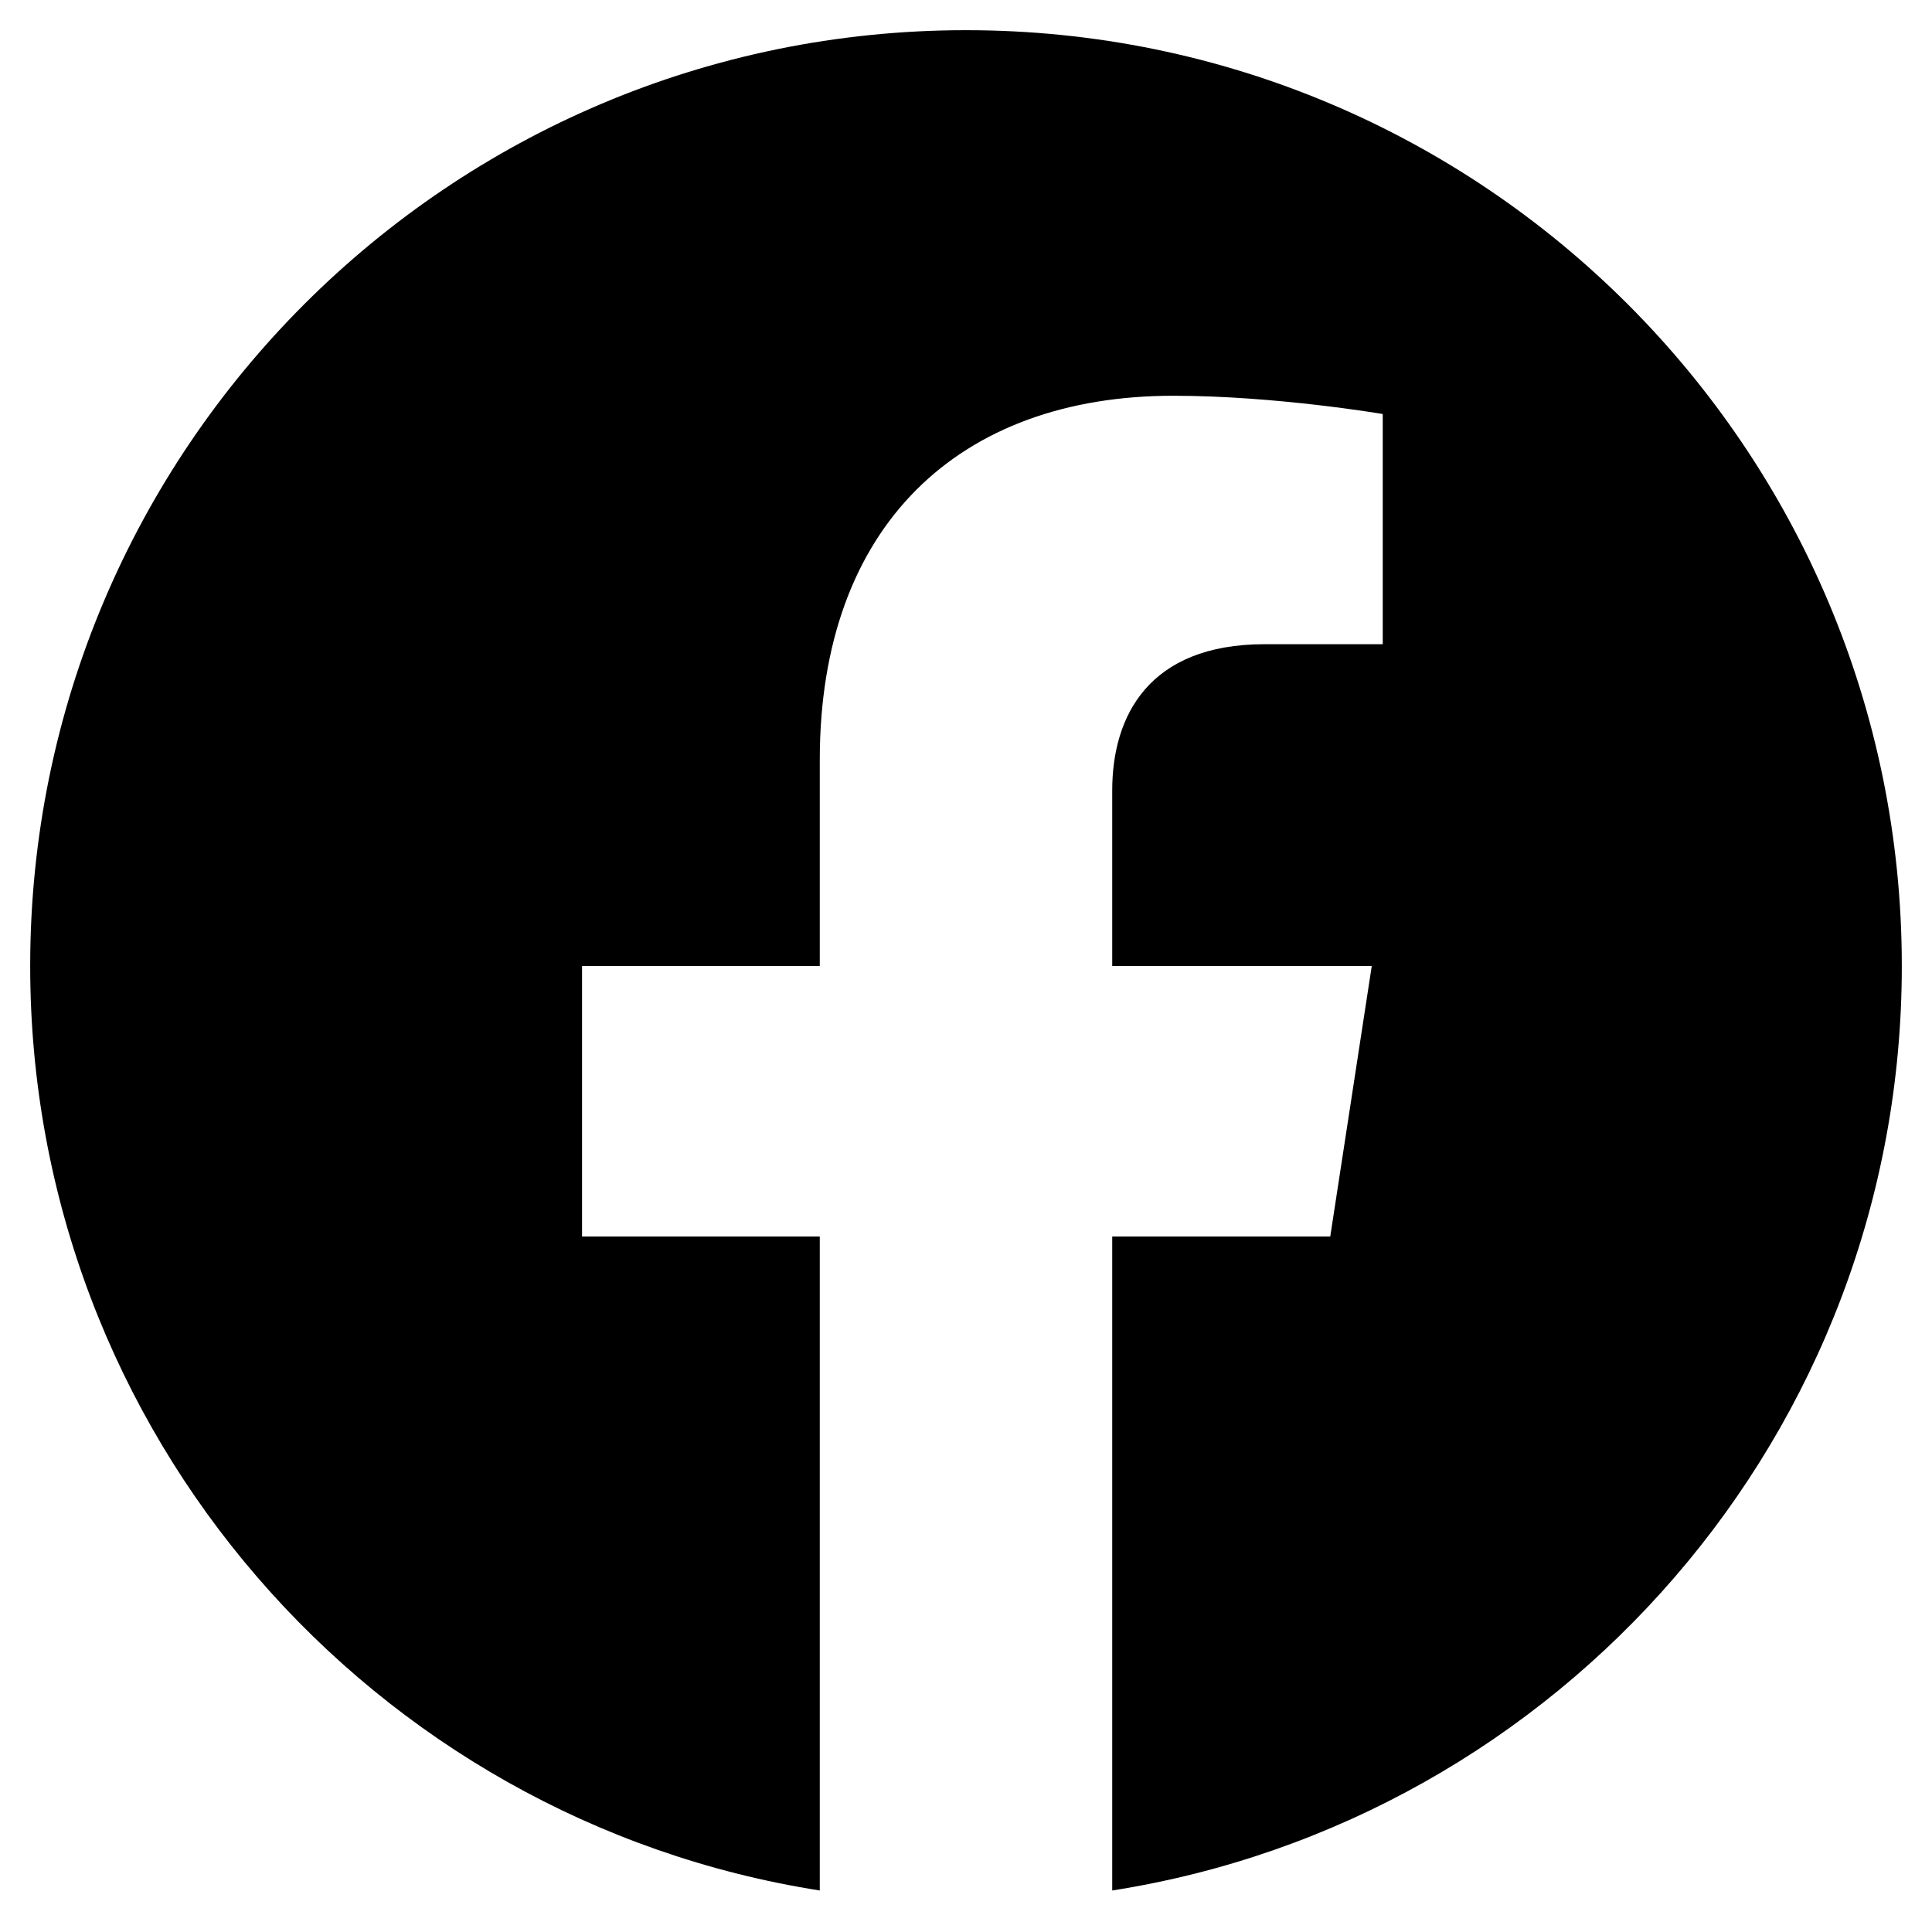
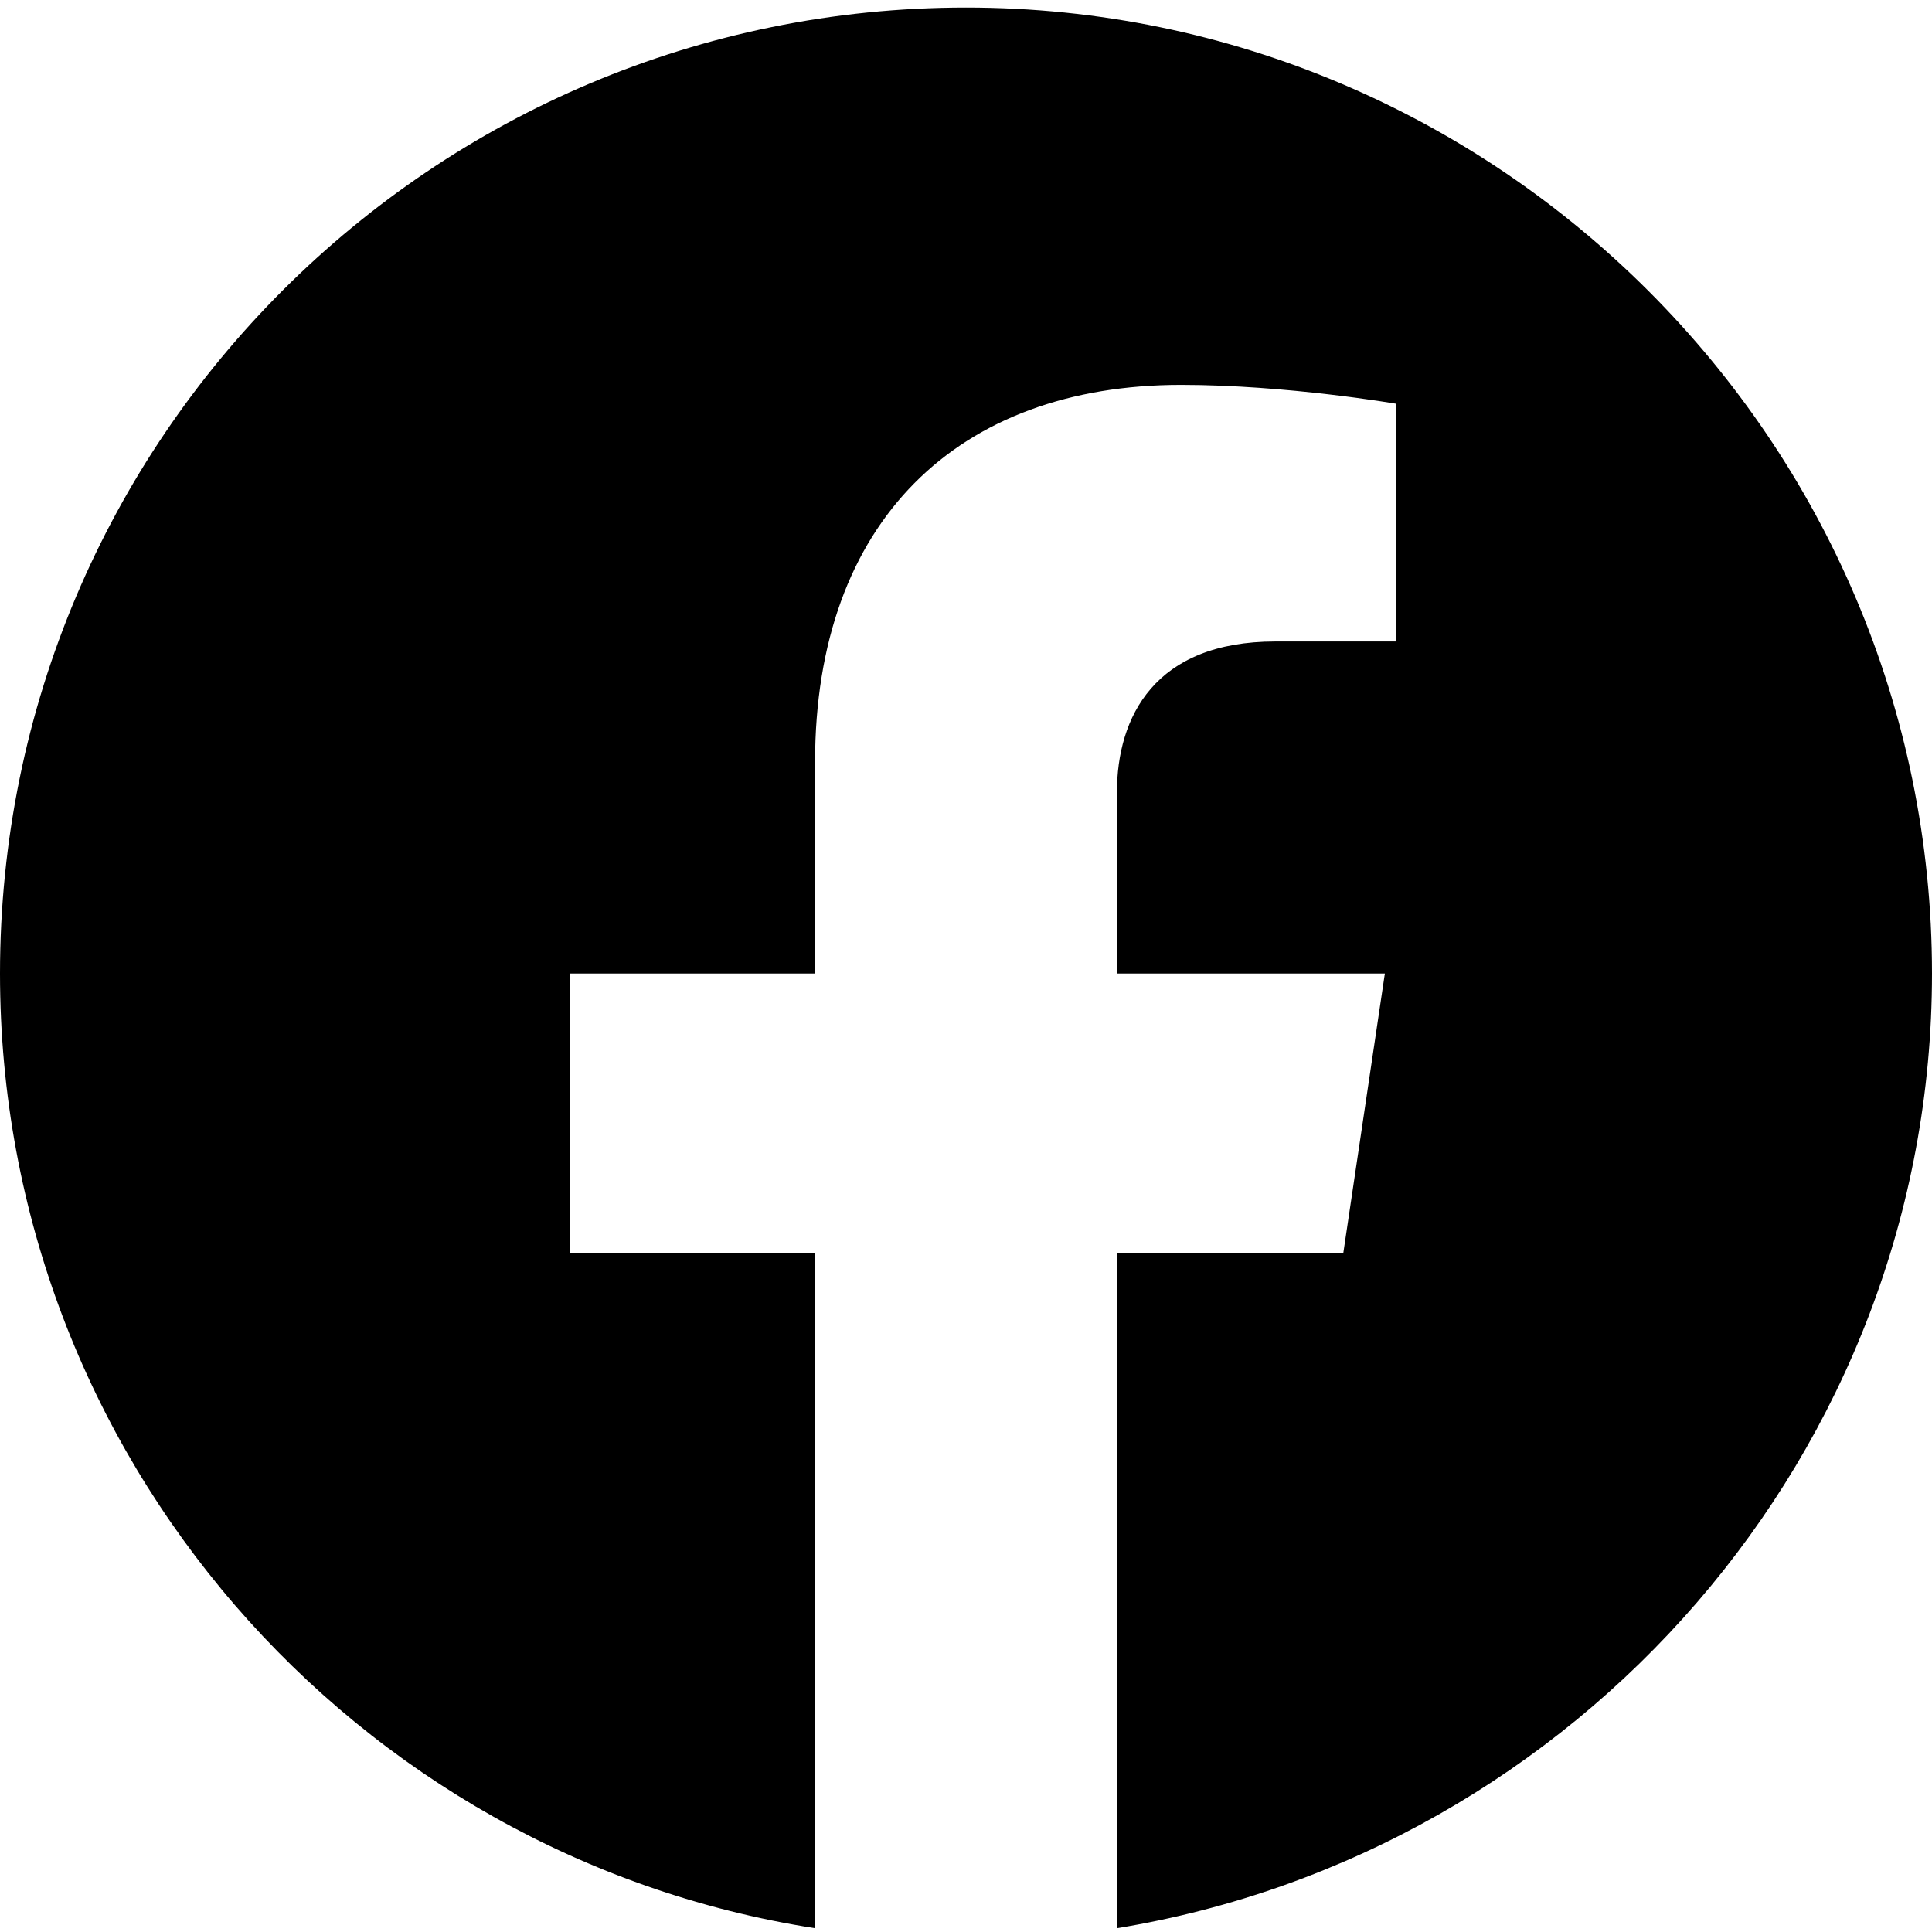
- <svg xmlns="http://www.w3.org/2000/svg" viewBox="0 0 512 512">
-   <path d="M504 256C504 119 393 8 256 8S8 119 8 256c0 123.78 90.69 226.38 209.25 245V327.69h-63V256h63v-54.64c0-62.15 37-96.48 93.67-96.48 27.14 0 55.52 4.84 55.52 4.84v61h-31.28c-30.8 0-40.41 19.12-40.41 38.73V256h68.78l-11 71.69h-57.78V501C413.31 482.38 504 379.78 504 256z" />
+ <svg xmlns="http://www.w3.org/2000/svg" version="1.1" id="Layer_1" x="0px" y="0px" viewBox="7.4 255.4 51.2 51.2" style="enable-background:new 7.4 255.4 51.2 51.2;" xml:space="preserve">
+   <path d="M58.6,281.2c0-14.1-11.5-25.6-25.6-25.6S7.4,267,7.4,281.2c0,12.8,9.4,23.4,21.6,25.3v-17.9h-6.5v-7.4H29v-5.6  c0-6.4,3.8-10,9.7-10c2.8,0,5.7,0.5,5.7,0.5v6.3h-3.2c-3.2,0-4.2,2-4.2,4v4.8h7.1l-1.1,7.4h-6v17.9  C49.2,304.5,58.6,293.9,58.6,281.2z" />
</svg>
